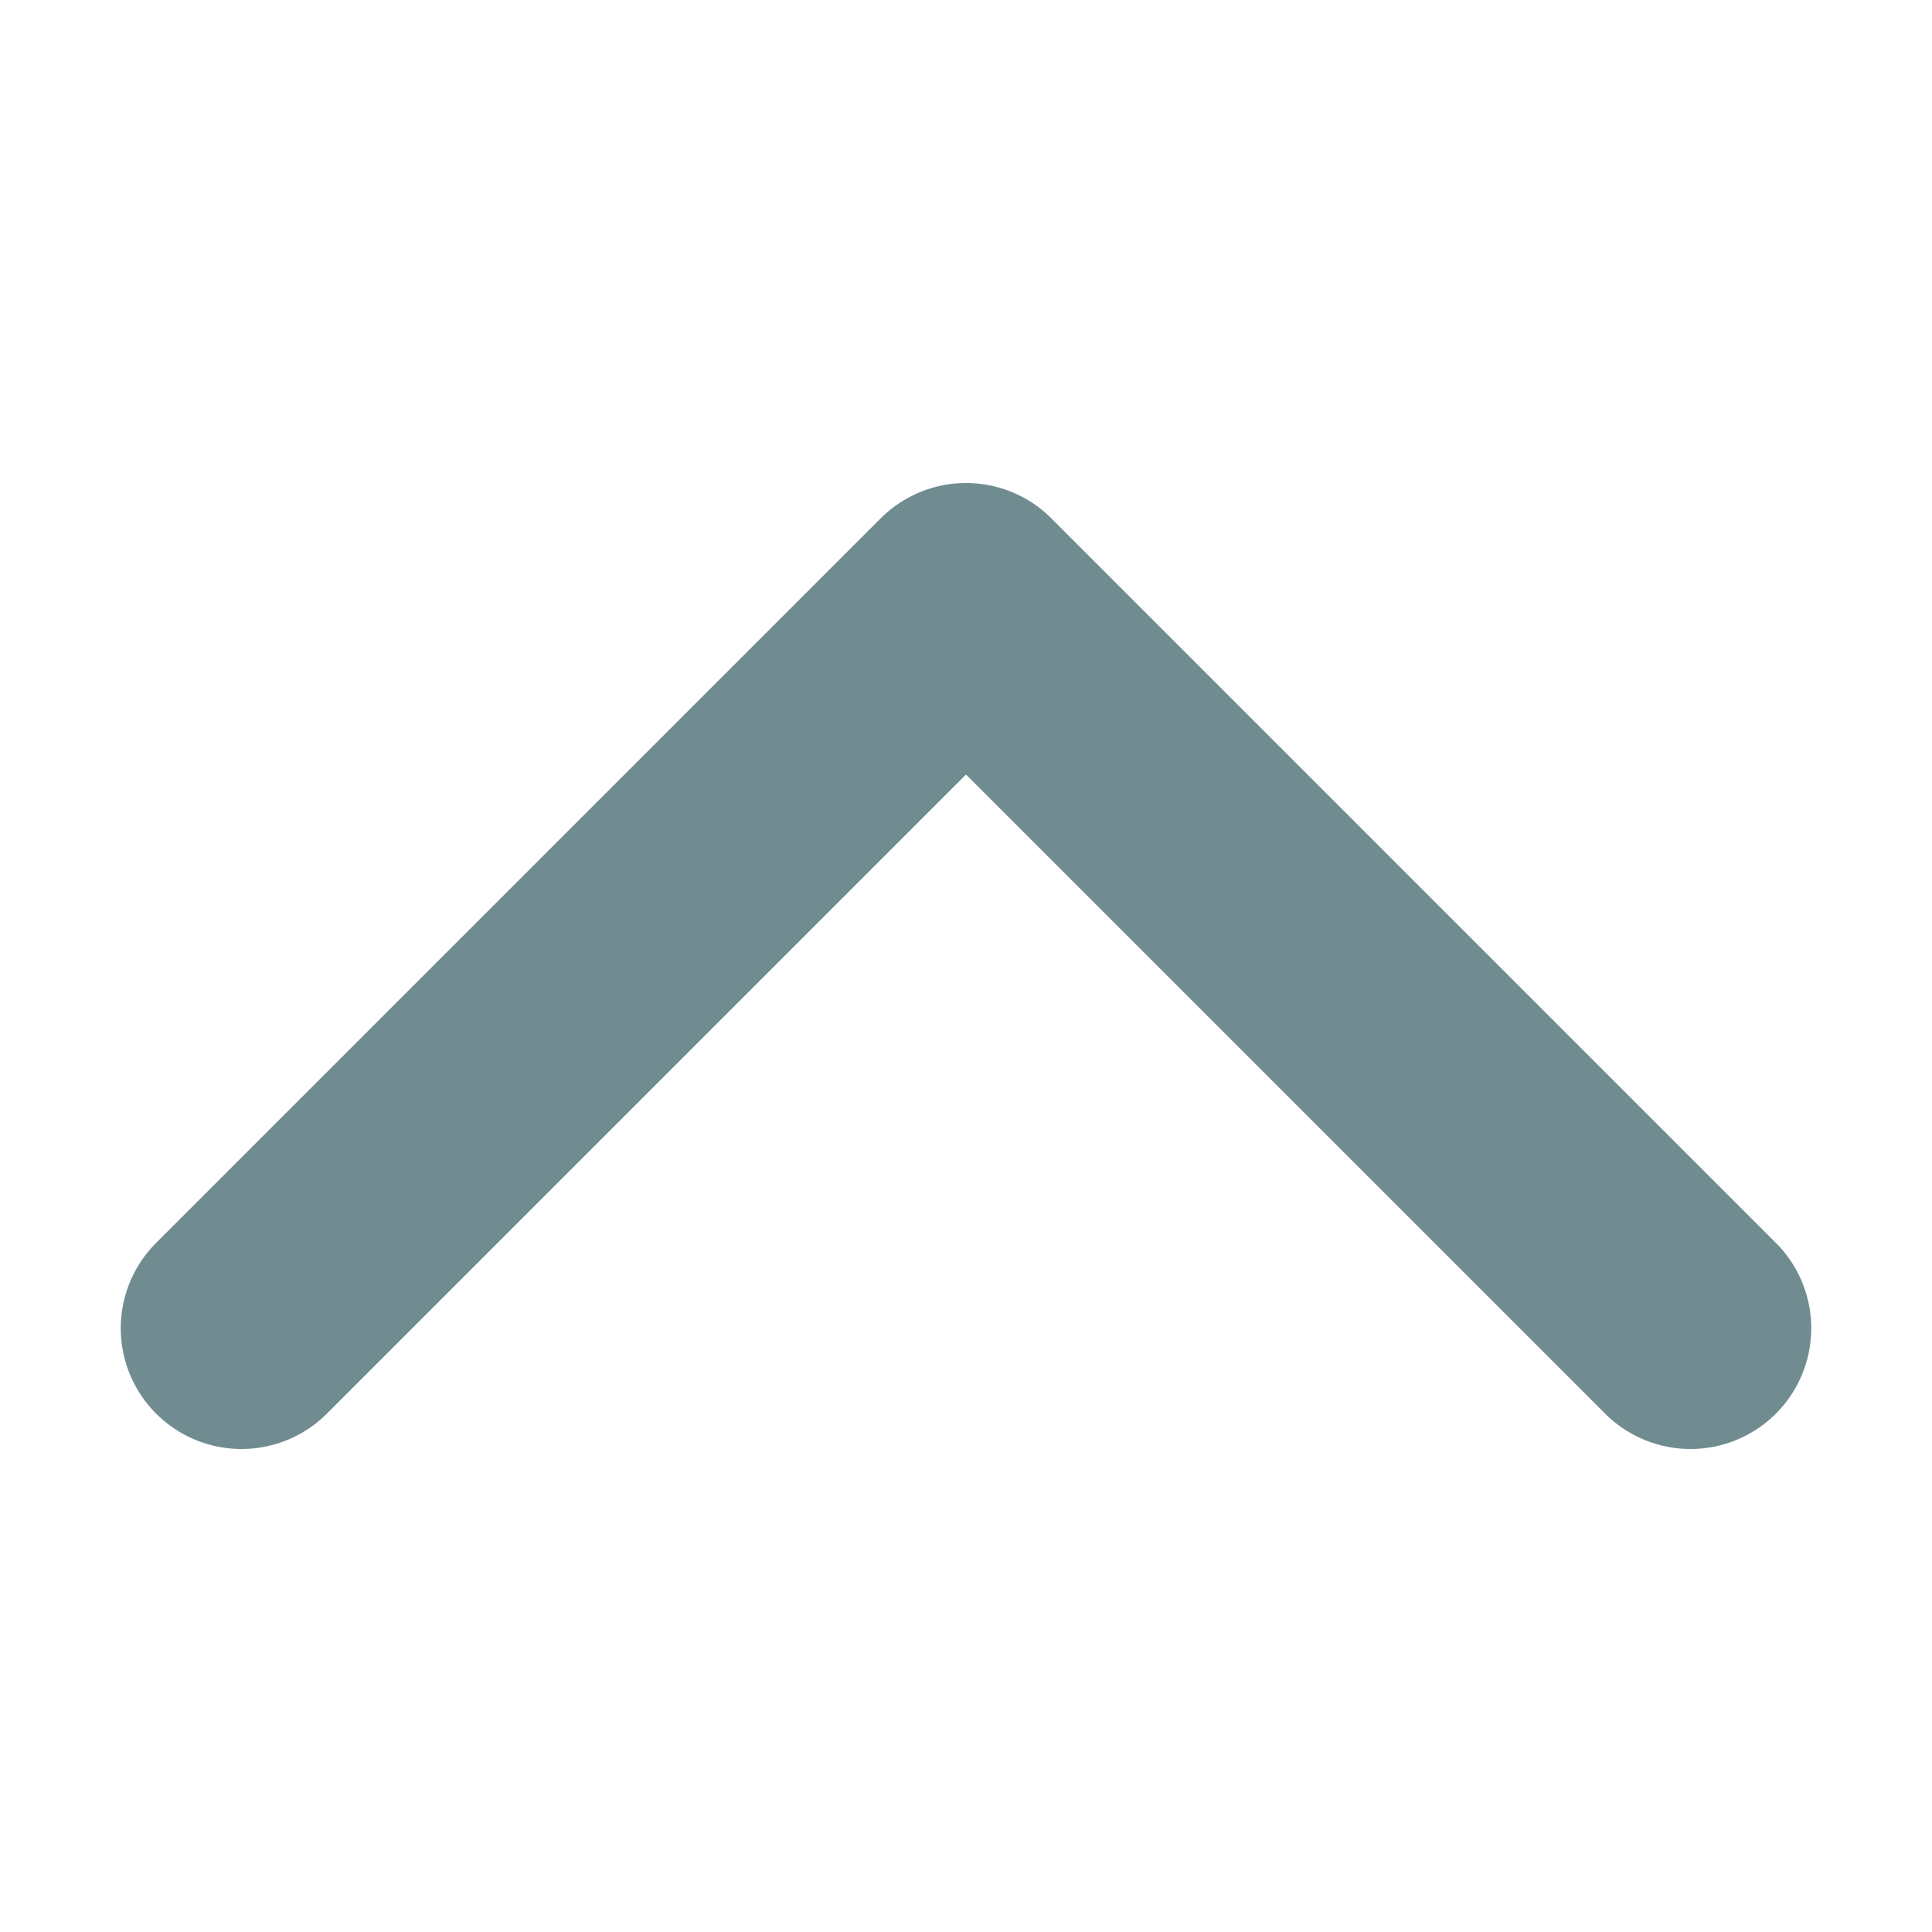
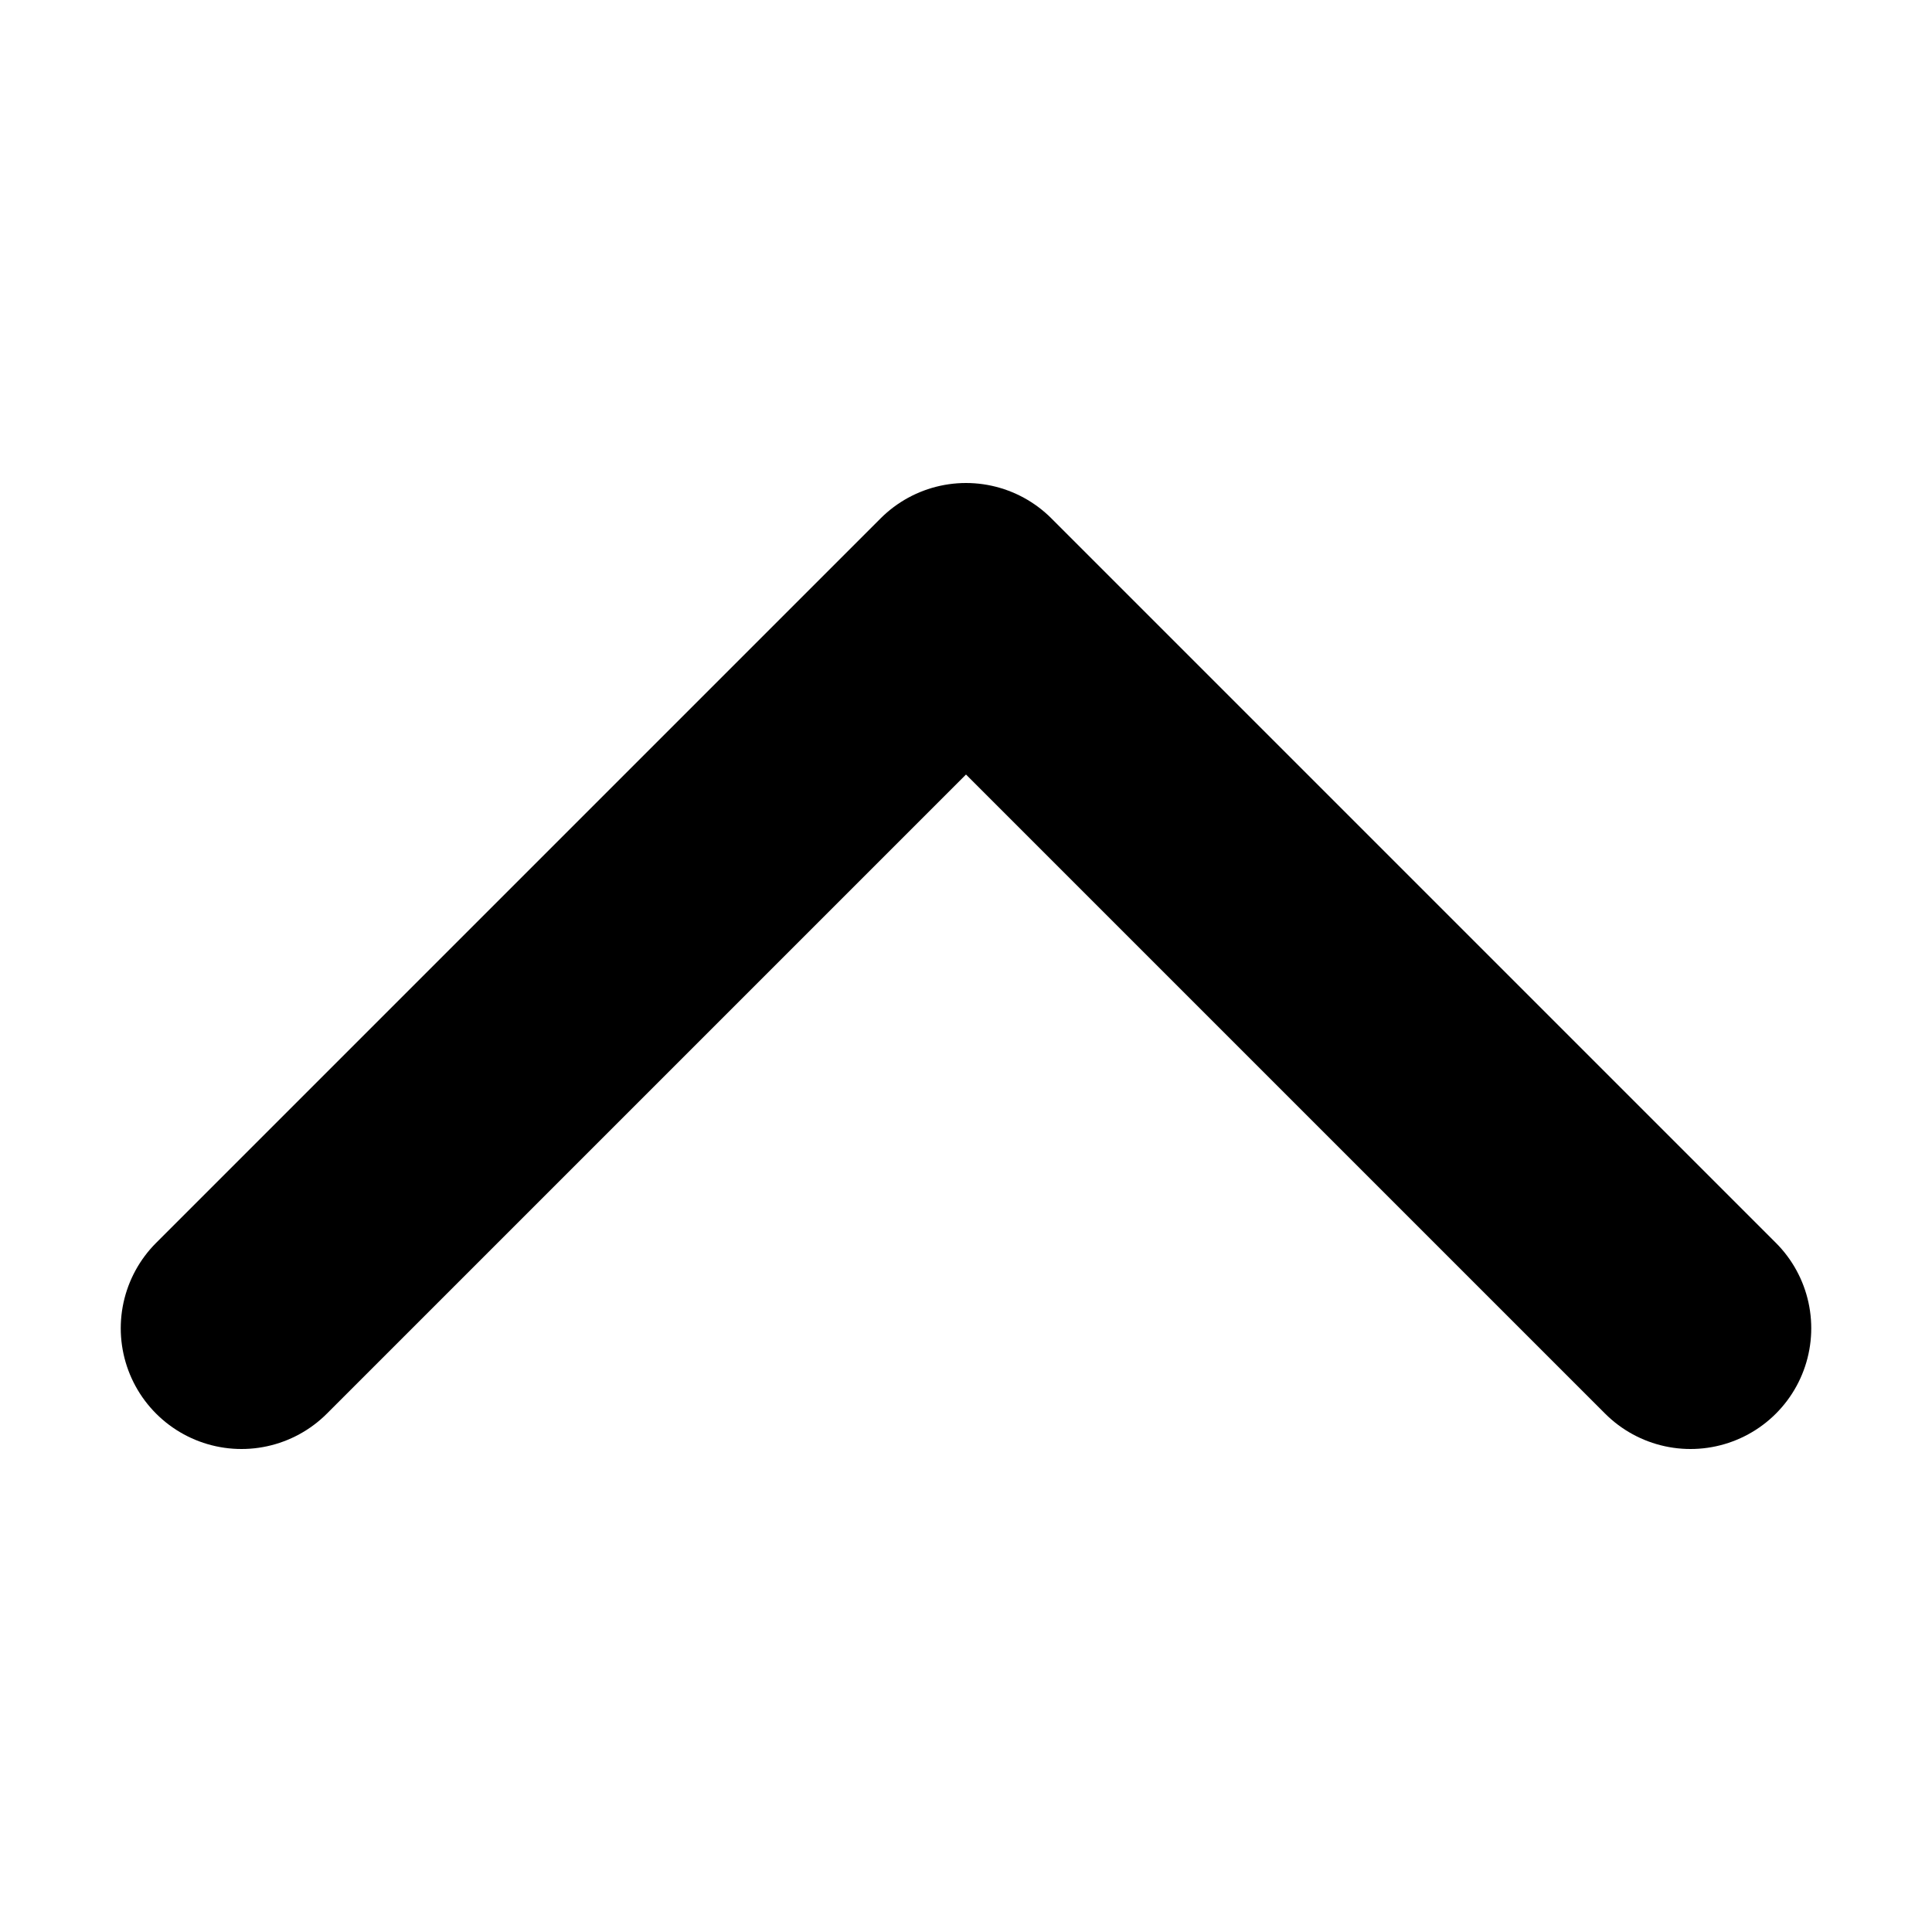
<svg xmlns="http://www.w3.org/2000/svg" width="16" height="16" viewBox="0 0 16 16">
  <g fill="none" fill-rule="evenodd">
-     <path stroke="#708C91" stroke-linecap="round" stroke-linejoin="round" stroke-width="2" d="M14 11L8 5l-6 6" />
+     <path stroke="currentcolor" stroke-linecap="round" stroke-linejoin="round" stroke-width="2" d="M14 11L8 5l-6 6" />
  </g>
</svg>
